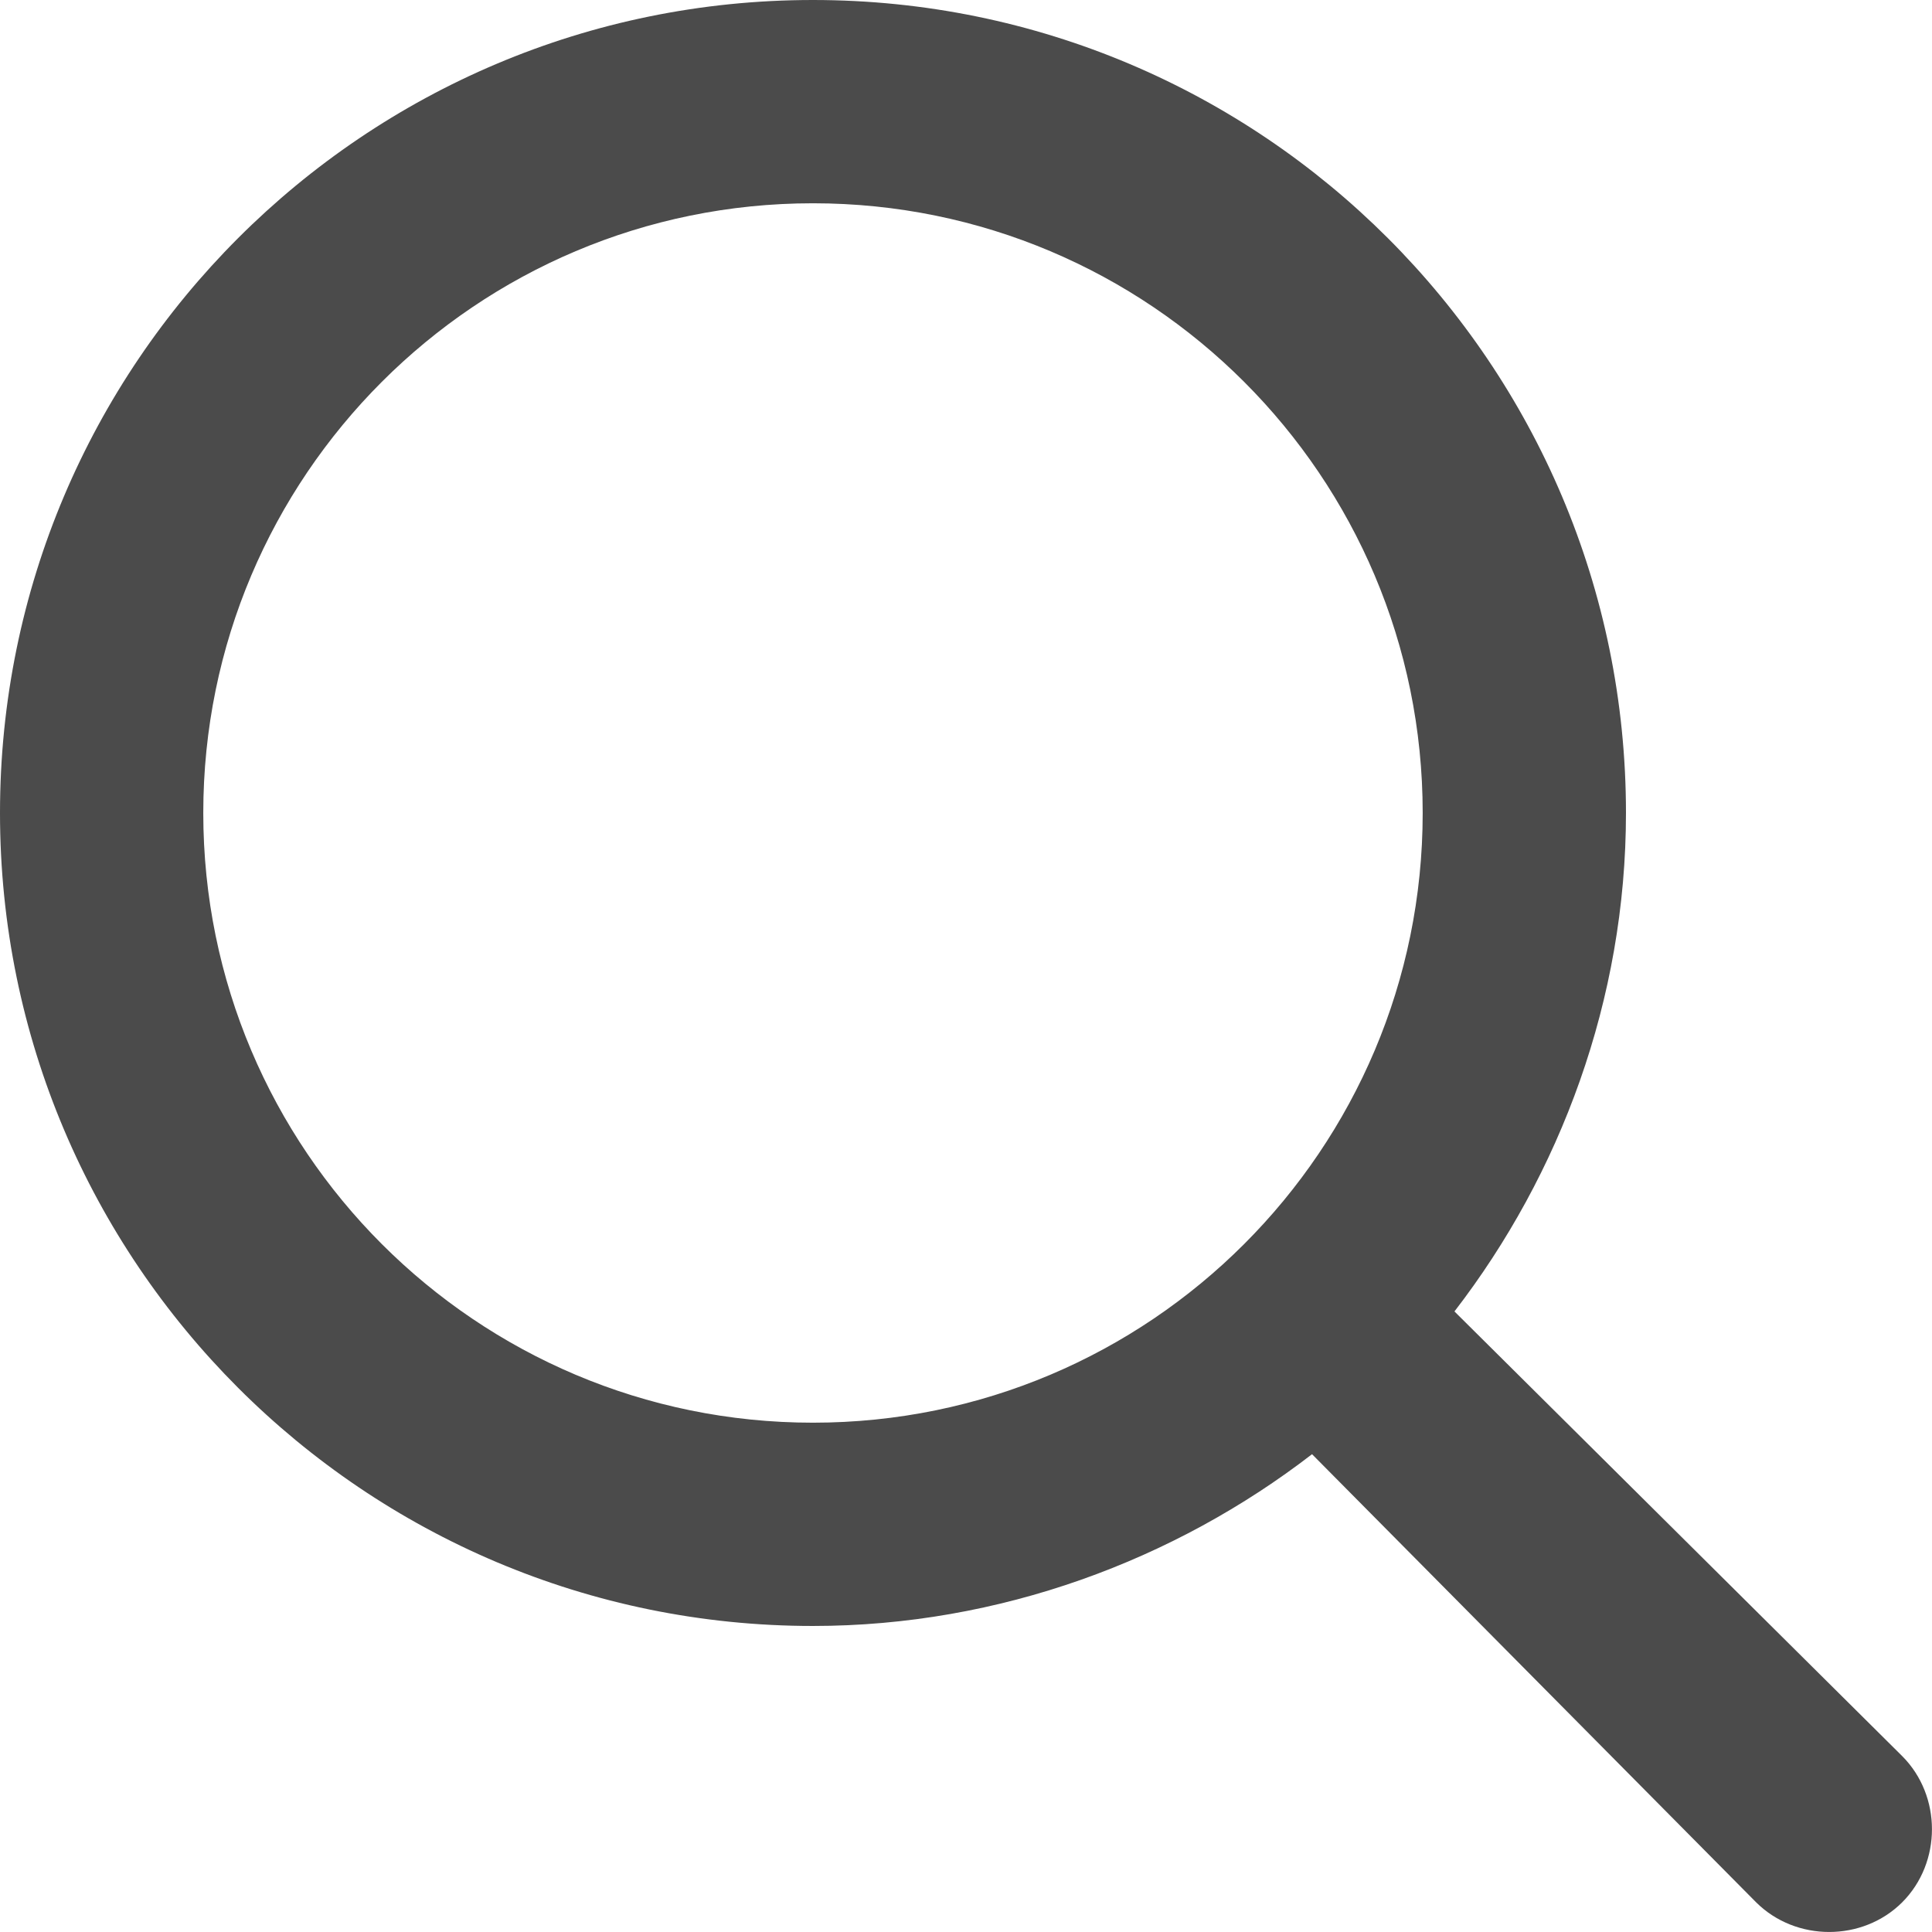
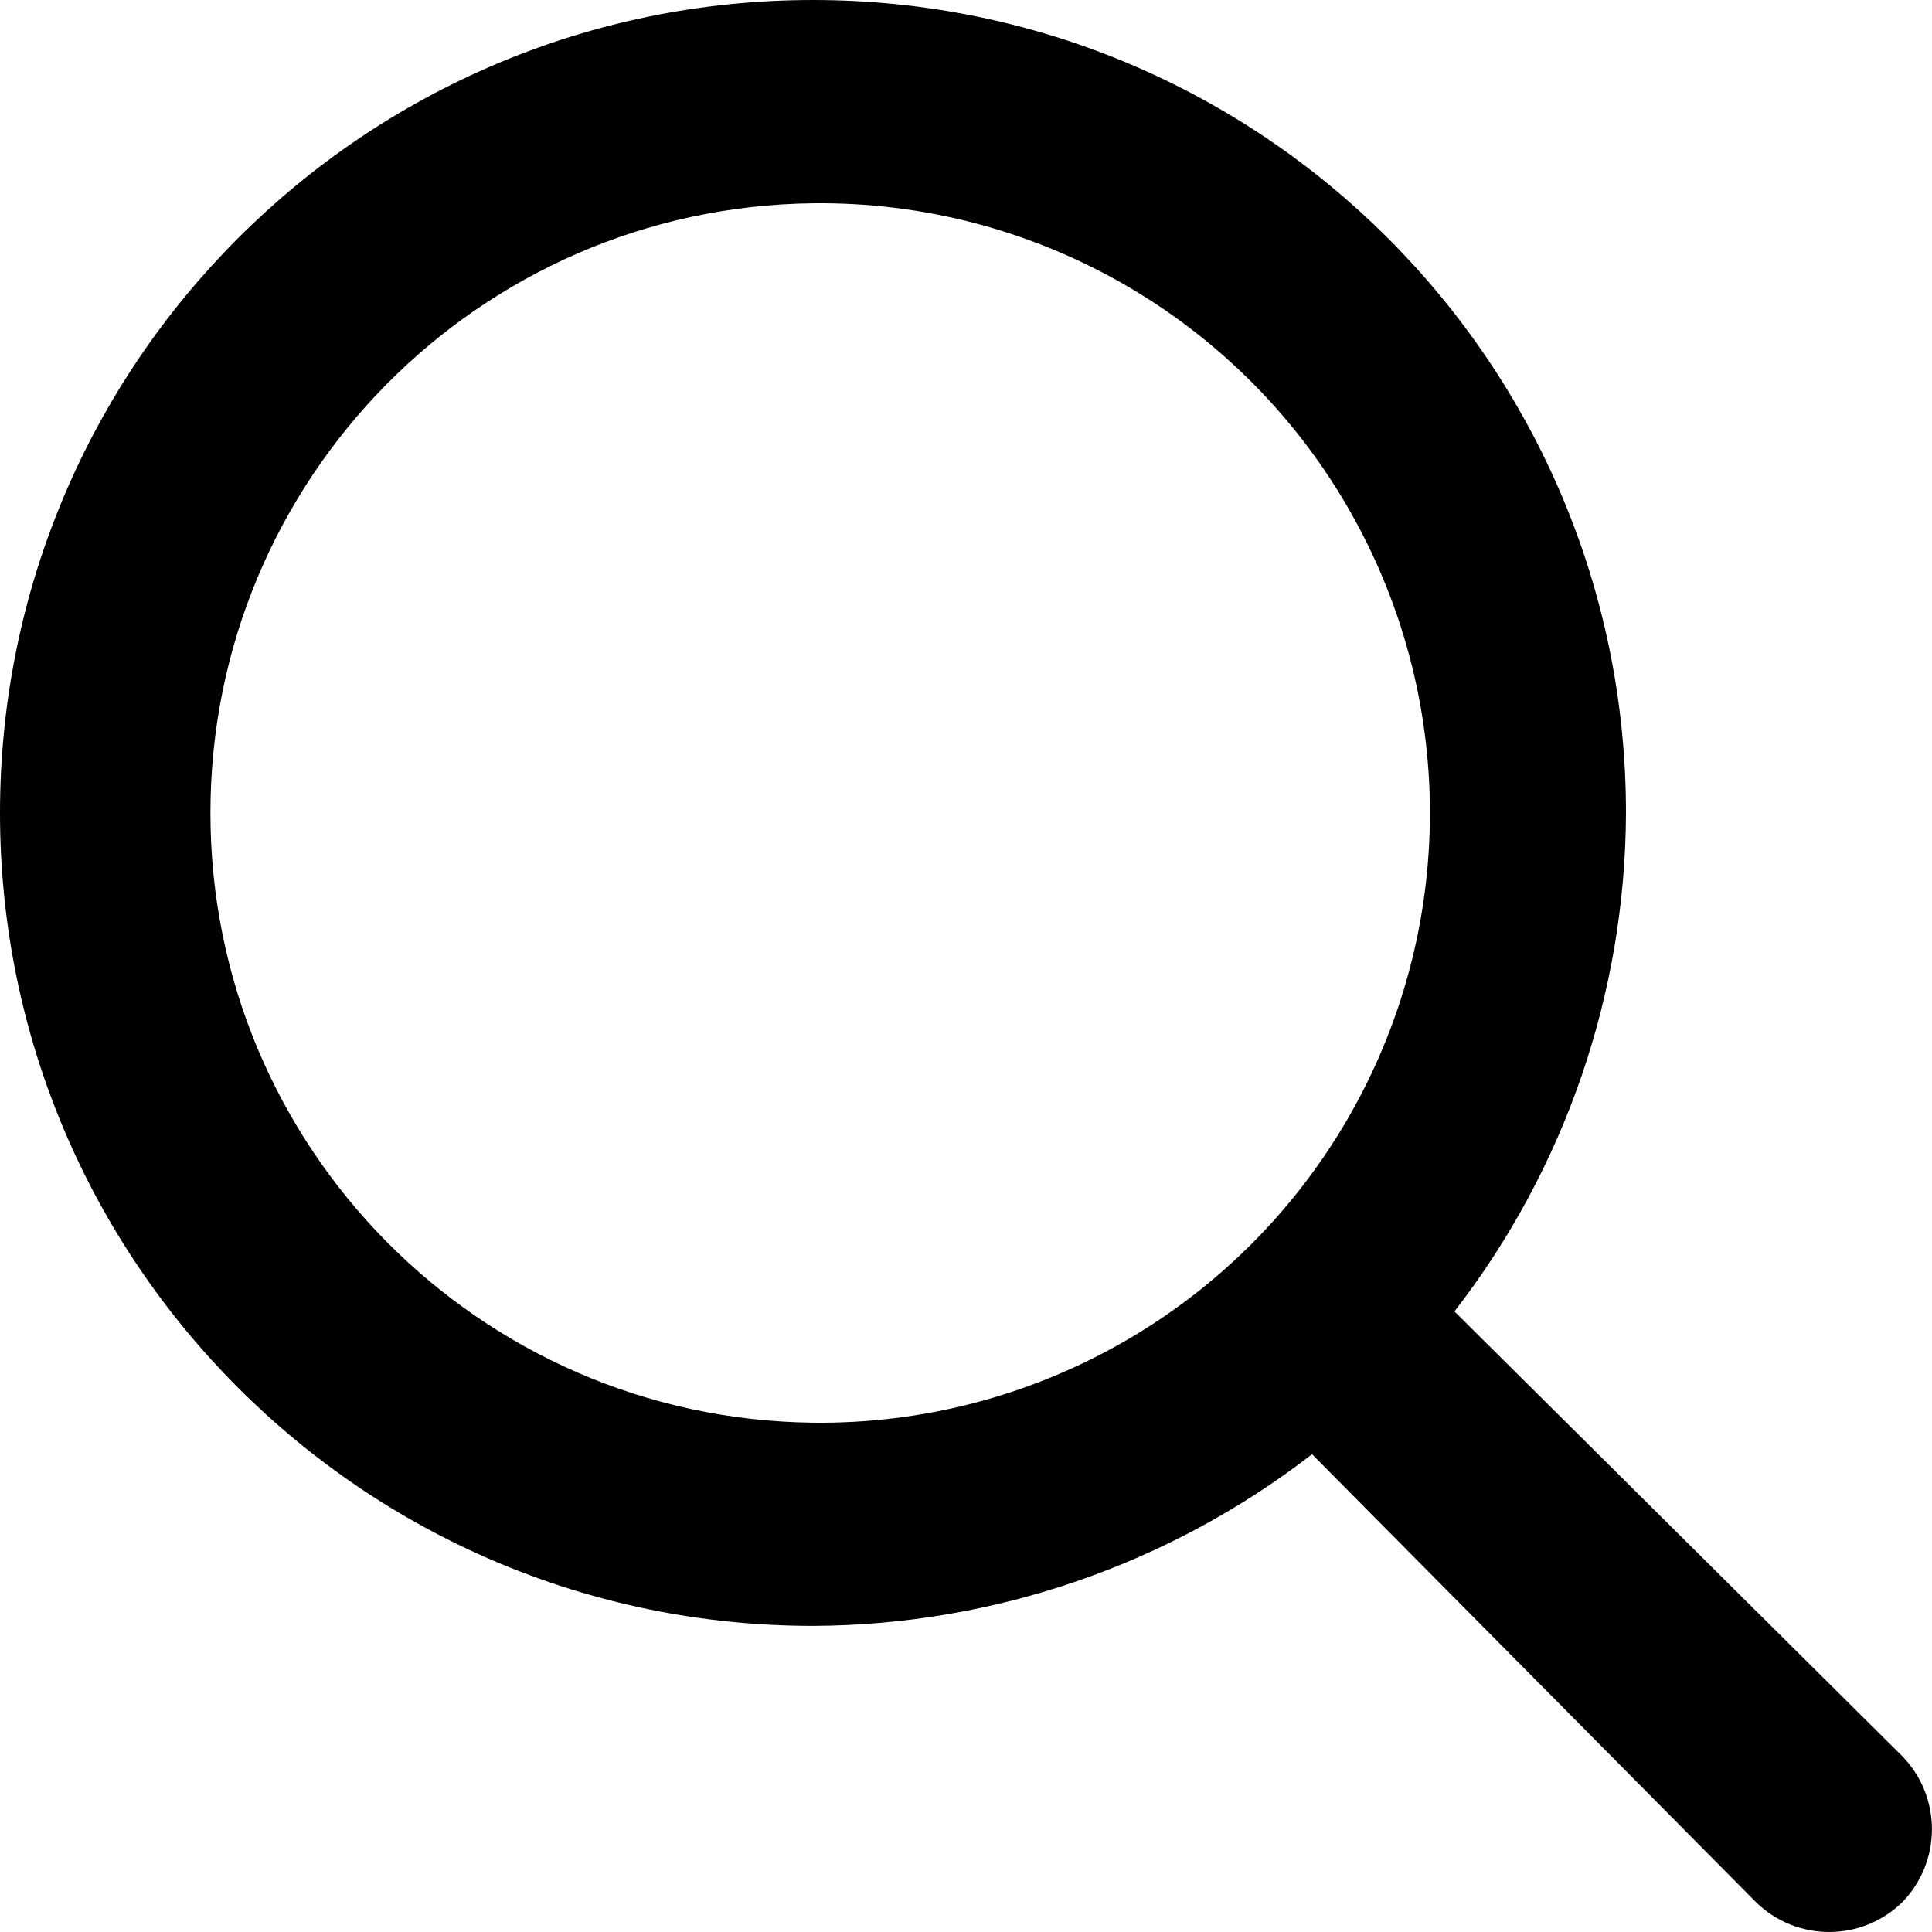
- <svg xmlns="http://www.w3.org/2000/svg" width="22.506" height="22.506" viewBox="0 0 22.506 22.506" fill="none">
-   <path id="Vector" d="M9.47 0C4.24 0 0 4.24 0 9.47C0 14.7 4.24 18.941 9.47 18.941C11.645 18.941 13.685 18.173 15.284 16.94L20.457 22.16C20.92 22.621 21.697 22.621 22.159 22.16C22.621 21.697 22.621 20.92 22.159 20.457L16.943 15.277C18.175 13.679 18.941 11.645 18.941 9.47C18.941 4.24 14.701 0 9.47 0ZM9.47 2.368C13.393 2.368 16.573 5.547 16.573 9.47C16.573 13.393 13.393 16.573 9.47 16.573C5.548 16.573 2.368 13.393 2.368 9.47C2.368 5.547 5.548 2.368 9.47 2.368Z" fill="#4B4B4B" />
+ <svg xmlns="http://www.w3.org/2000/svg" width="22.506" height="22.506" fill="none" viewBox="0 0 22.506 22.506">
+   <path fill="currentColor" d="M9.47 0a9.47 9.47 0 0 0 0 18.94 9.56 9.56 0 0 0 5.814-2l5.173 5.22a1.22 1.22 0 0 0 1.702 0 1.22 1.22 0 0 0 0-1.703l-5.216-5.18a9.54 9.54 0 0 0 1.998-5.807A9.47 9.47 0 0 0 9.47 0m0 2.368a7.103 7.103 0 1 1 0 14.205 7.103 7.103 0 0 1 0-14.205" />
</svg>
